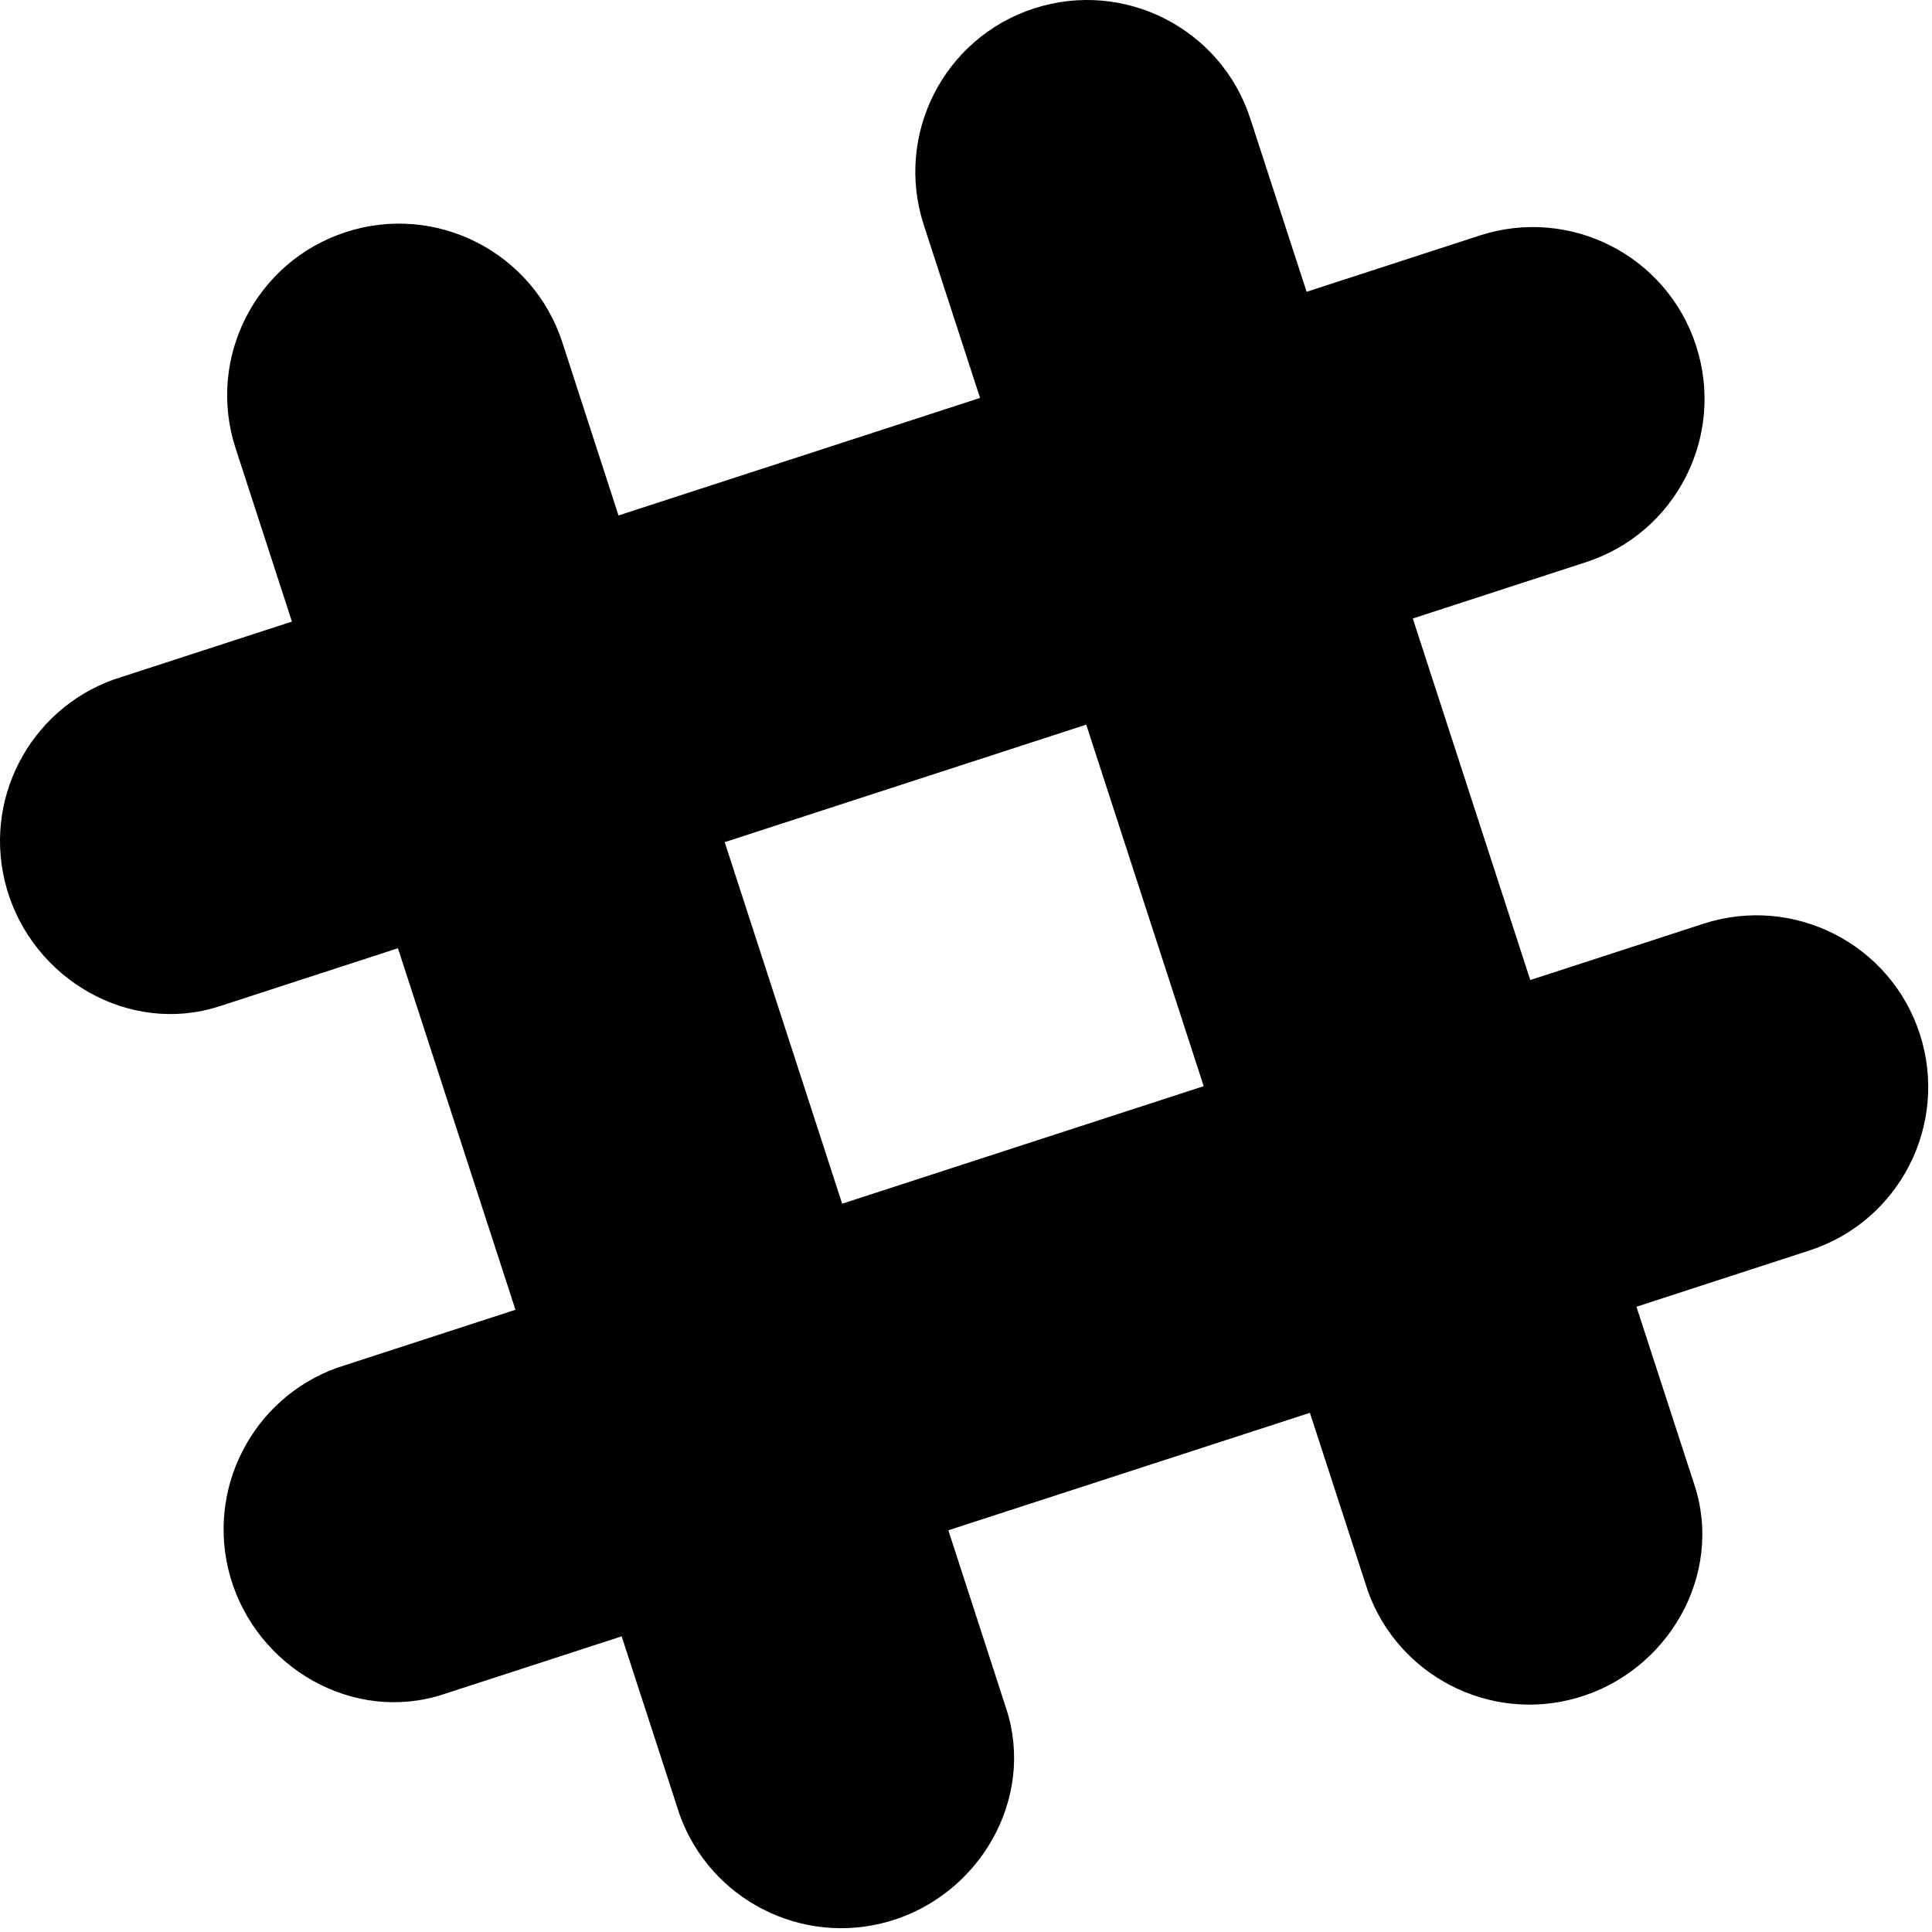
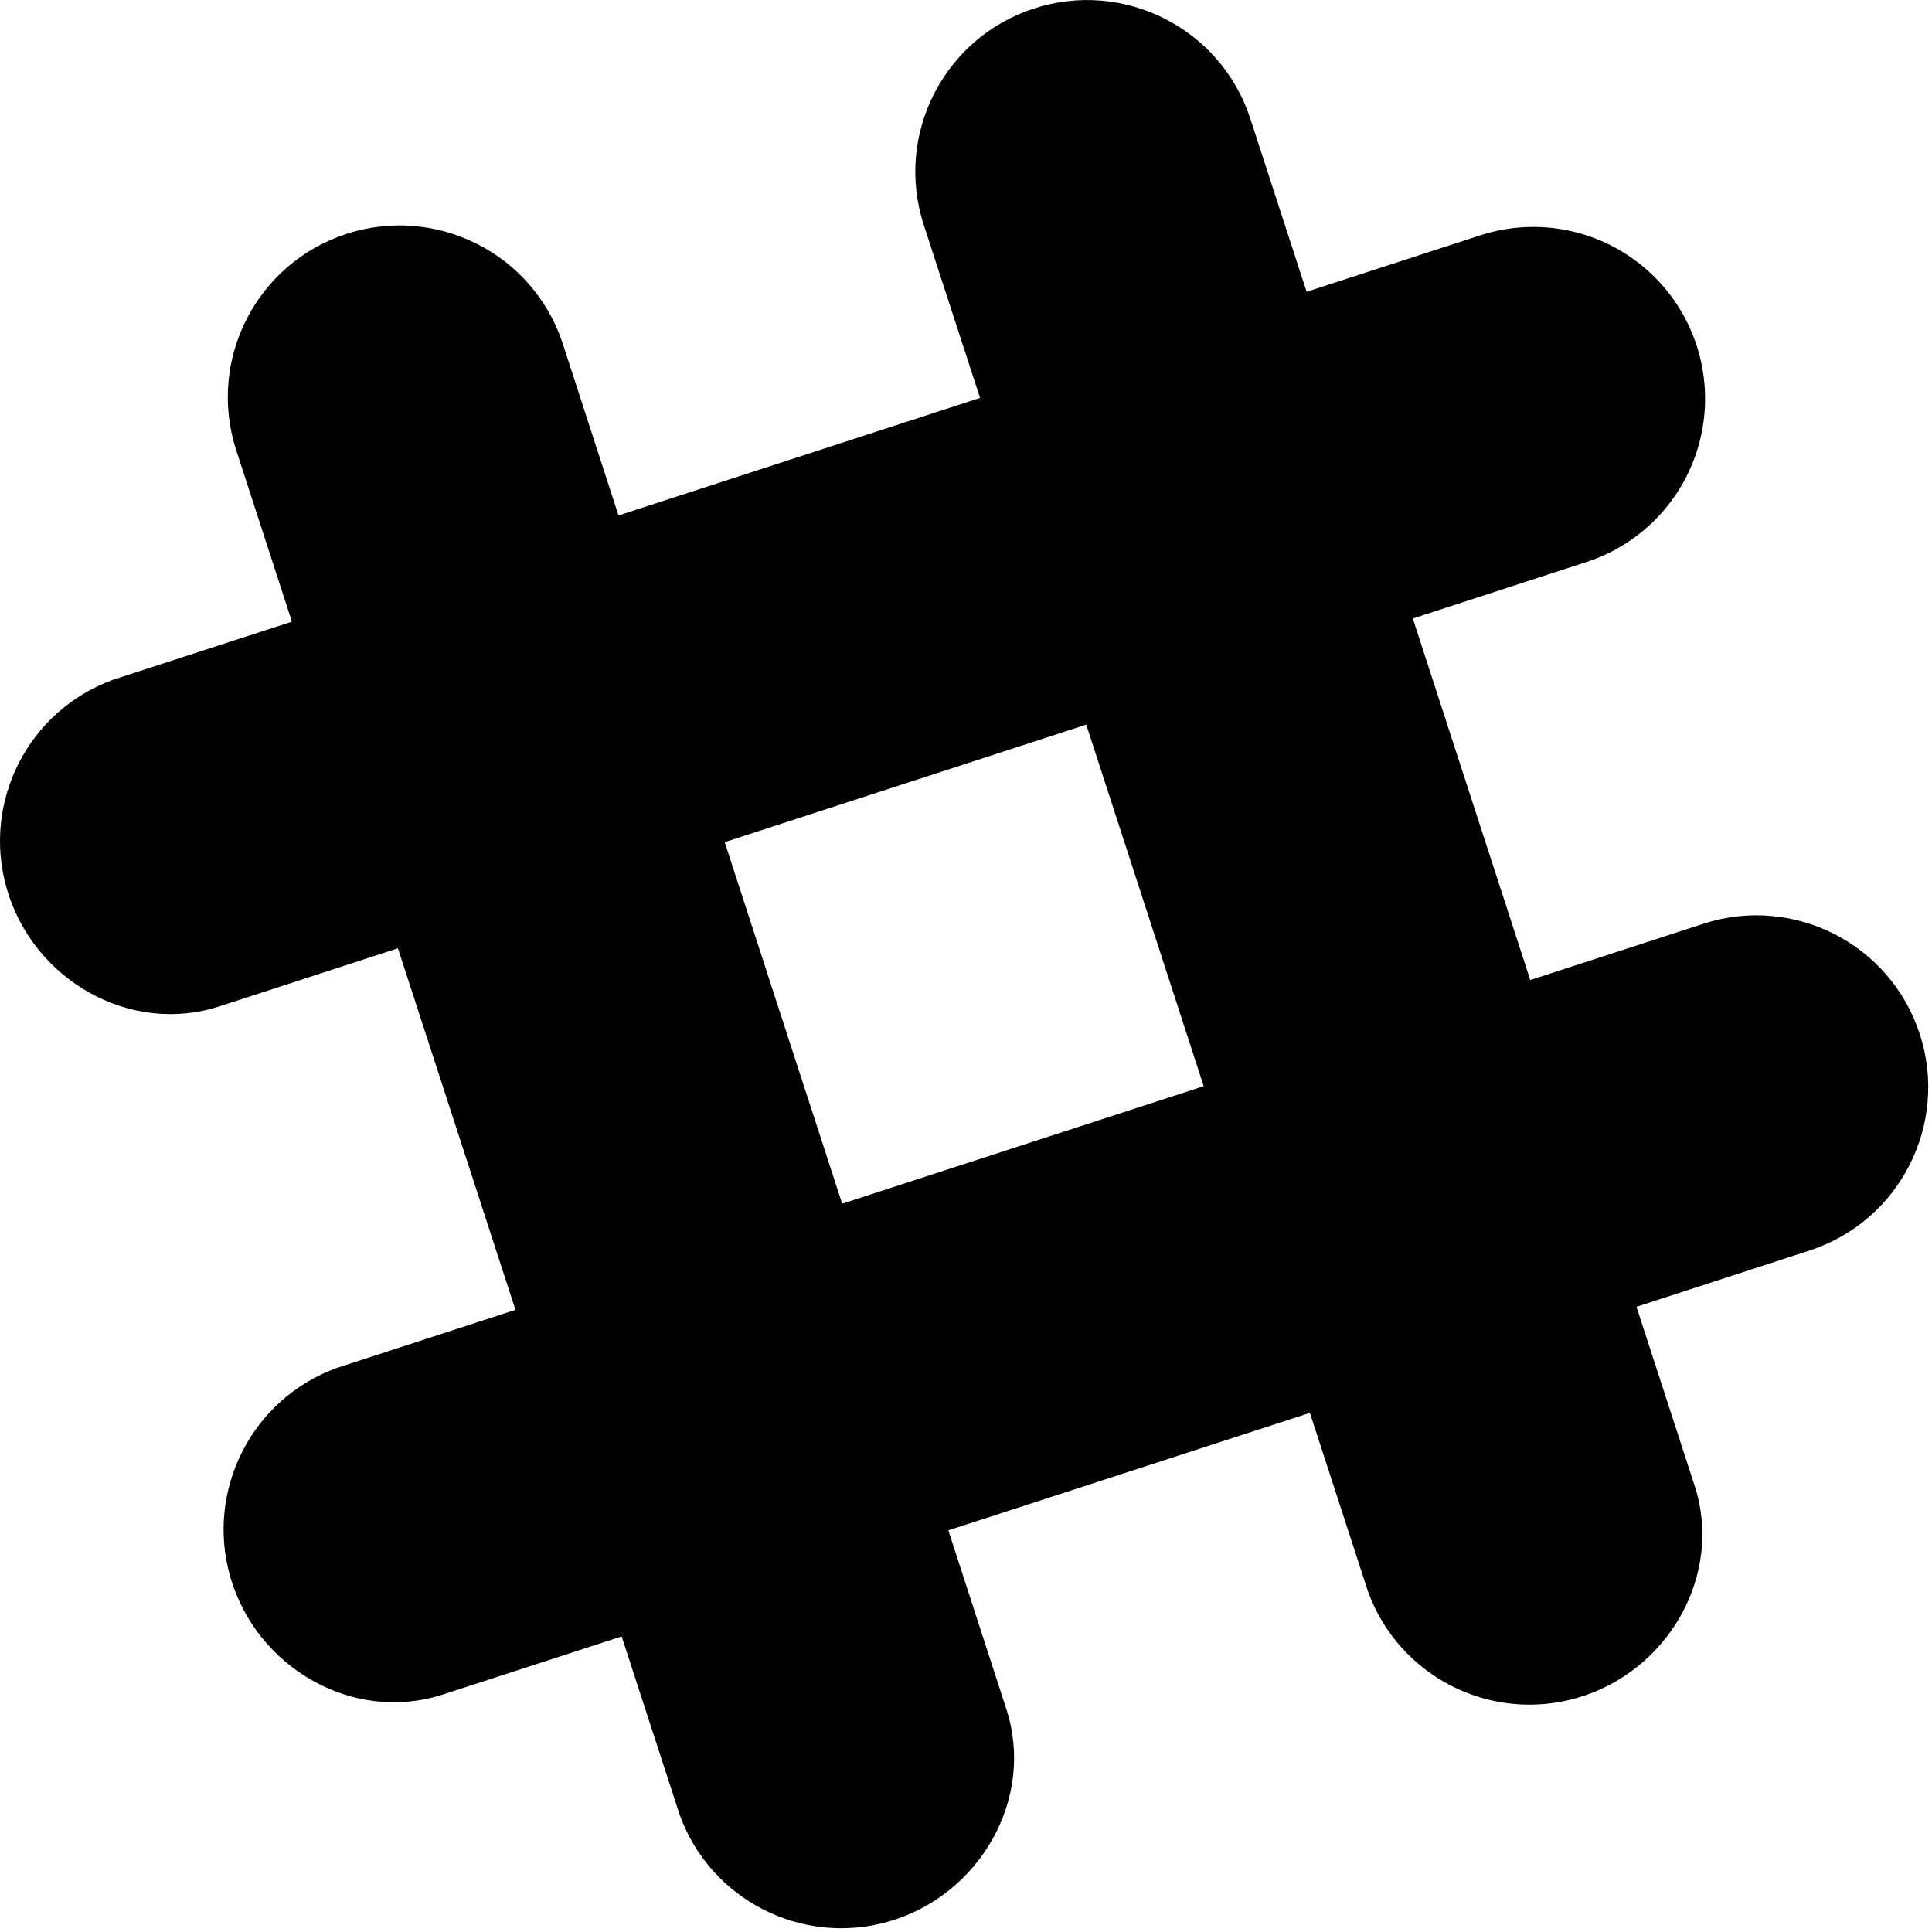
- <svg xmlns="http://www.w3.org/2000/svg" width="30px" height="30px" viewBox="0 0 30 30" version="1.1">
-   <defs />
-   <g id="Page-1" stroke="none" stroke-width="1" fill="none" fill-rule="evenodd">
-     <g id="Front-Page" transform="translate(-860, -6786)" fill="#000000" fill-rule="nonzero">
-       <g id="Footer-Section" transform="translate(195, 6148)">
-         <g id="Social" transform="translate(544, 638)">
-           <g id="slack" transform="translate(121, 0)">
-             <path d="M29.811,16.056 C29.356,14.655 27.851,13.889 26.45,14.344 L23.762,15.218 C23.167,13.384 22.533,11.434 21.938,9.604 C23.572,9.072 24.625,8.73 24.625,8.73 C26.027,8.275 26.792,6.771 26.337,5.369 C25.883,3.967 24.378,3.202 22.977,3.657 L20.289,4.531 C19.758,2.897 19.415,1.843 19.415,1.843 C18.962,0.444 17.458,-0.324 16.056,0.131 C14.655,0.586 13.889,2.09 14.344,3.492 L15.218,6.179 L9.604,8.004 C9.074,6.37 8.732,5.316 8.732,5.316 C8.275,3.915 6.771,3.148 5.371,3.604 C3.969,4.059 3.202,5.564 3.659,6.963 L4.533,9.652 L1.759,10.554 C0.449,11.028 -0.286,12.441 0.105,13.799 C0.513,15.214 2.016,16.077 3.406,15.626 C3.417,15.622 4.508,15.268 6.179,14.724 L8.004,20.338 L5.231,21.24 C3.922,21.713 3.187,23.126 3.576,24.485 C3.984,25.899 5.487,26.764 6.877,26.311 C6.889,26.307 7.98,25.954 9.653,25.409 L10.555,28.182 C11.028,29.491 12.441,30.226 13.799,29.837 C15.214,29.429 16.079,27.926 15.626,26.536 C15.622,26.524 15.268,25.435 14.726,23.762 C16.56,23.167 18.51,22.533 20.34,21.938 L21.242,24.711 C21.715,26.019 23.128,26.755 24.487,26.365 C25.901,25.957 26.766,24.455 26.313,23.064 C26.309,23.053 25.956,21.964 25.411,20.291 C27.045,19.76 28.098,19.417 28.098,19.417 C29.498,18.962 30.265,17.458 29.811,16.056 Z M13.077,18.691 C12.48,16.857 11.848,14.907 11.253,13.077 C13.086,12.482 15.036,11.847 16.867,11.252 L18.691,16.866 L13.077,18.691 Z" id="Shape" />
-           </g>
-         </g>
-       </g>
-     </g>
-   </g>
+ <svg xmlns="http://www.w3.org/2000/svg" width="30" height="30">
+   <path d="M29.81 16.056a2.667 2.667 0 0 0-3.36-1.712l-2.688.874-1.824-5.614 2.687-.874a2.667 2.667 0 1 0-1.648-5.073l-2.688.874-.874-2.688a2.665 2.665 0 1 0-5.071 1.649l.874 2.687-5.614 1.825-.872-2.688a2.667 2.667 0 0 0-5.073 1.647l.874 2.69-2.774.901A2.666 2.666 0 0 0 .105 13.8c.408 1.415 1.91 2.278 3.301 1.827l2.773-.902 1.825 5.614-2.773.902a2.669 2.669 0 0 0-1.655 3.245c.408 1.414 1.91 2.279 3.301 1.826.012-.004 1.103-.357 2.776-.902l.902 2.773a2.669 2.669 0 0 0 3.244 1.655c1.415-.408 2.28-1.91 1.827-3.301-.004-.012-.358-1.1-.9-2.774l5.614-1.824.902 2.773a2.669 2.669 0 0 0 3.245 1.654c1.414-.408 2.279-1.91 1.826-3.3l-.902-2.774 2.687-.874a2.668 2.668 0 0 0 1.713-3.36zm-16.733 2.635c-.597-1.834-1.23-3.784-1.824-5.614l5.614-1.825 1.824 5.614-5.614 1.825z" fill="#000" fill-rule="nonzero" />
</svg>
